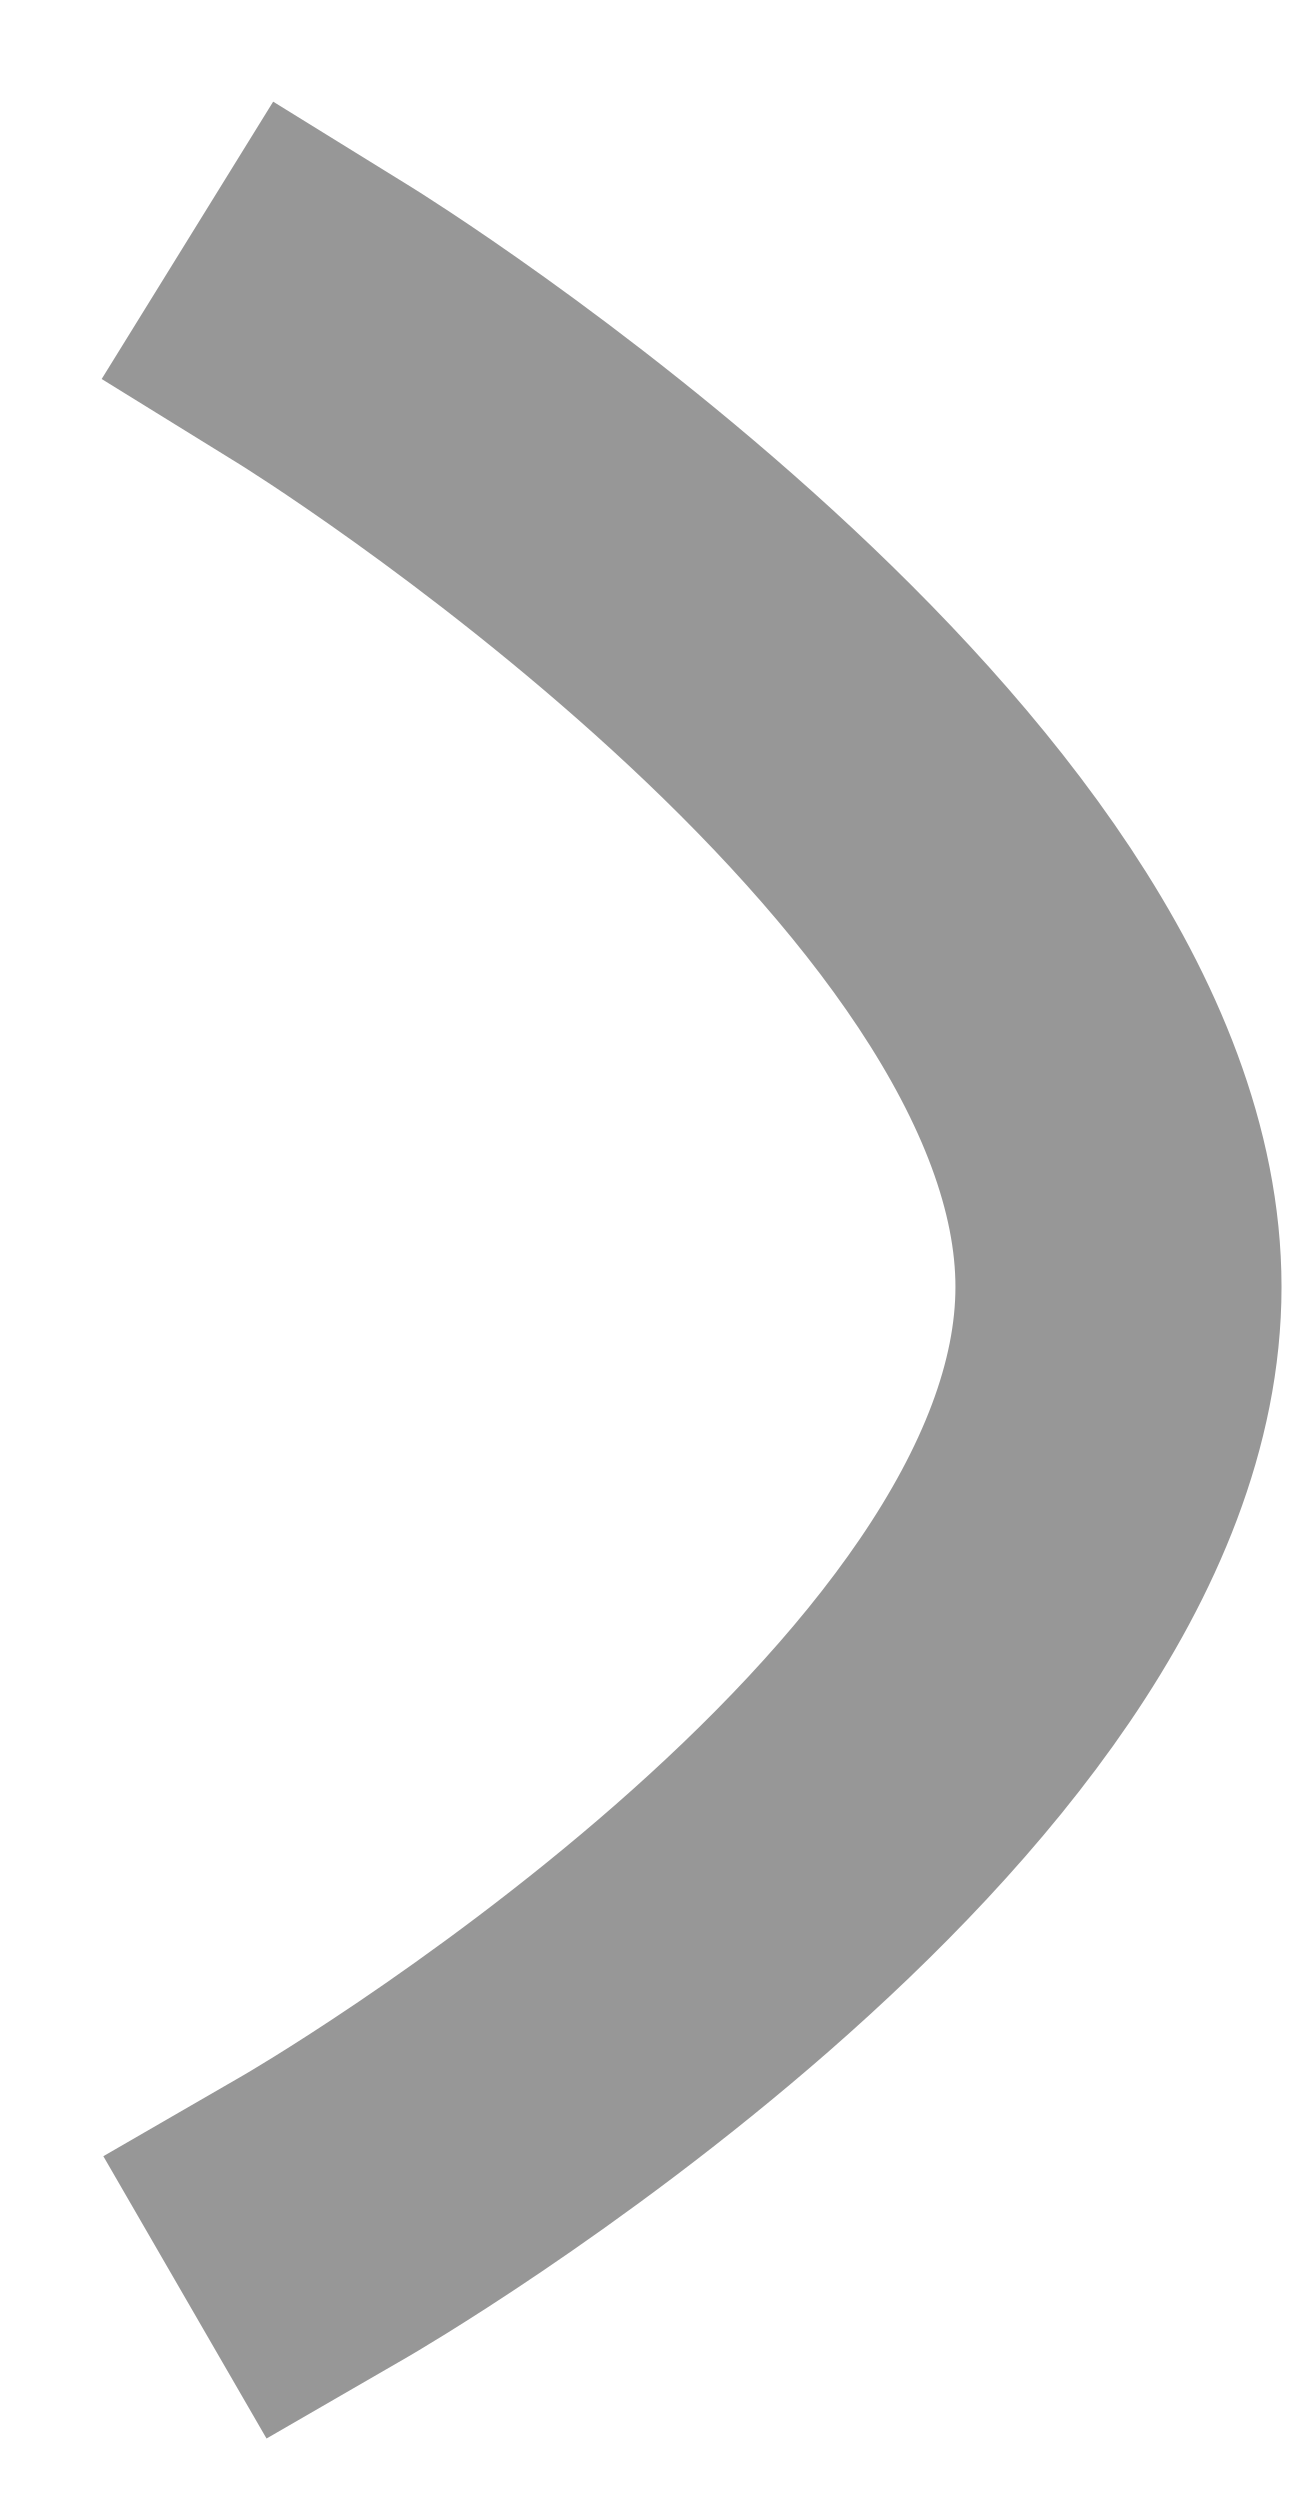
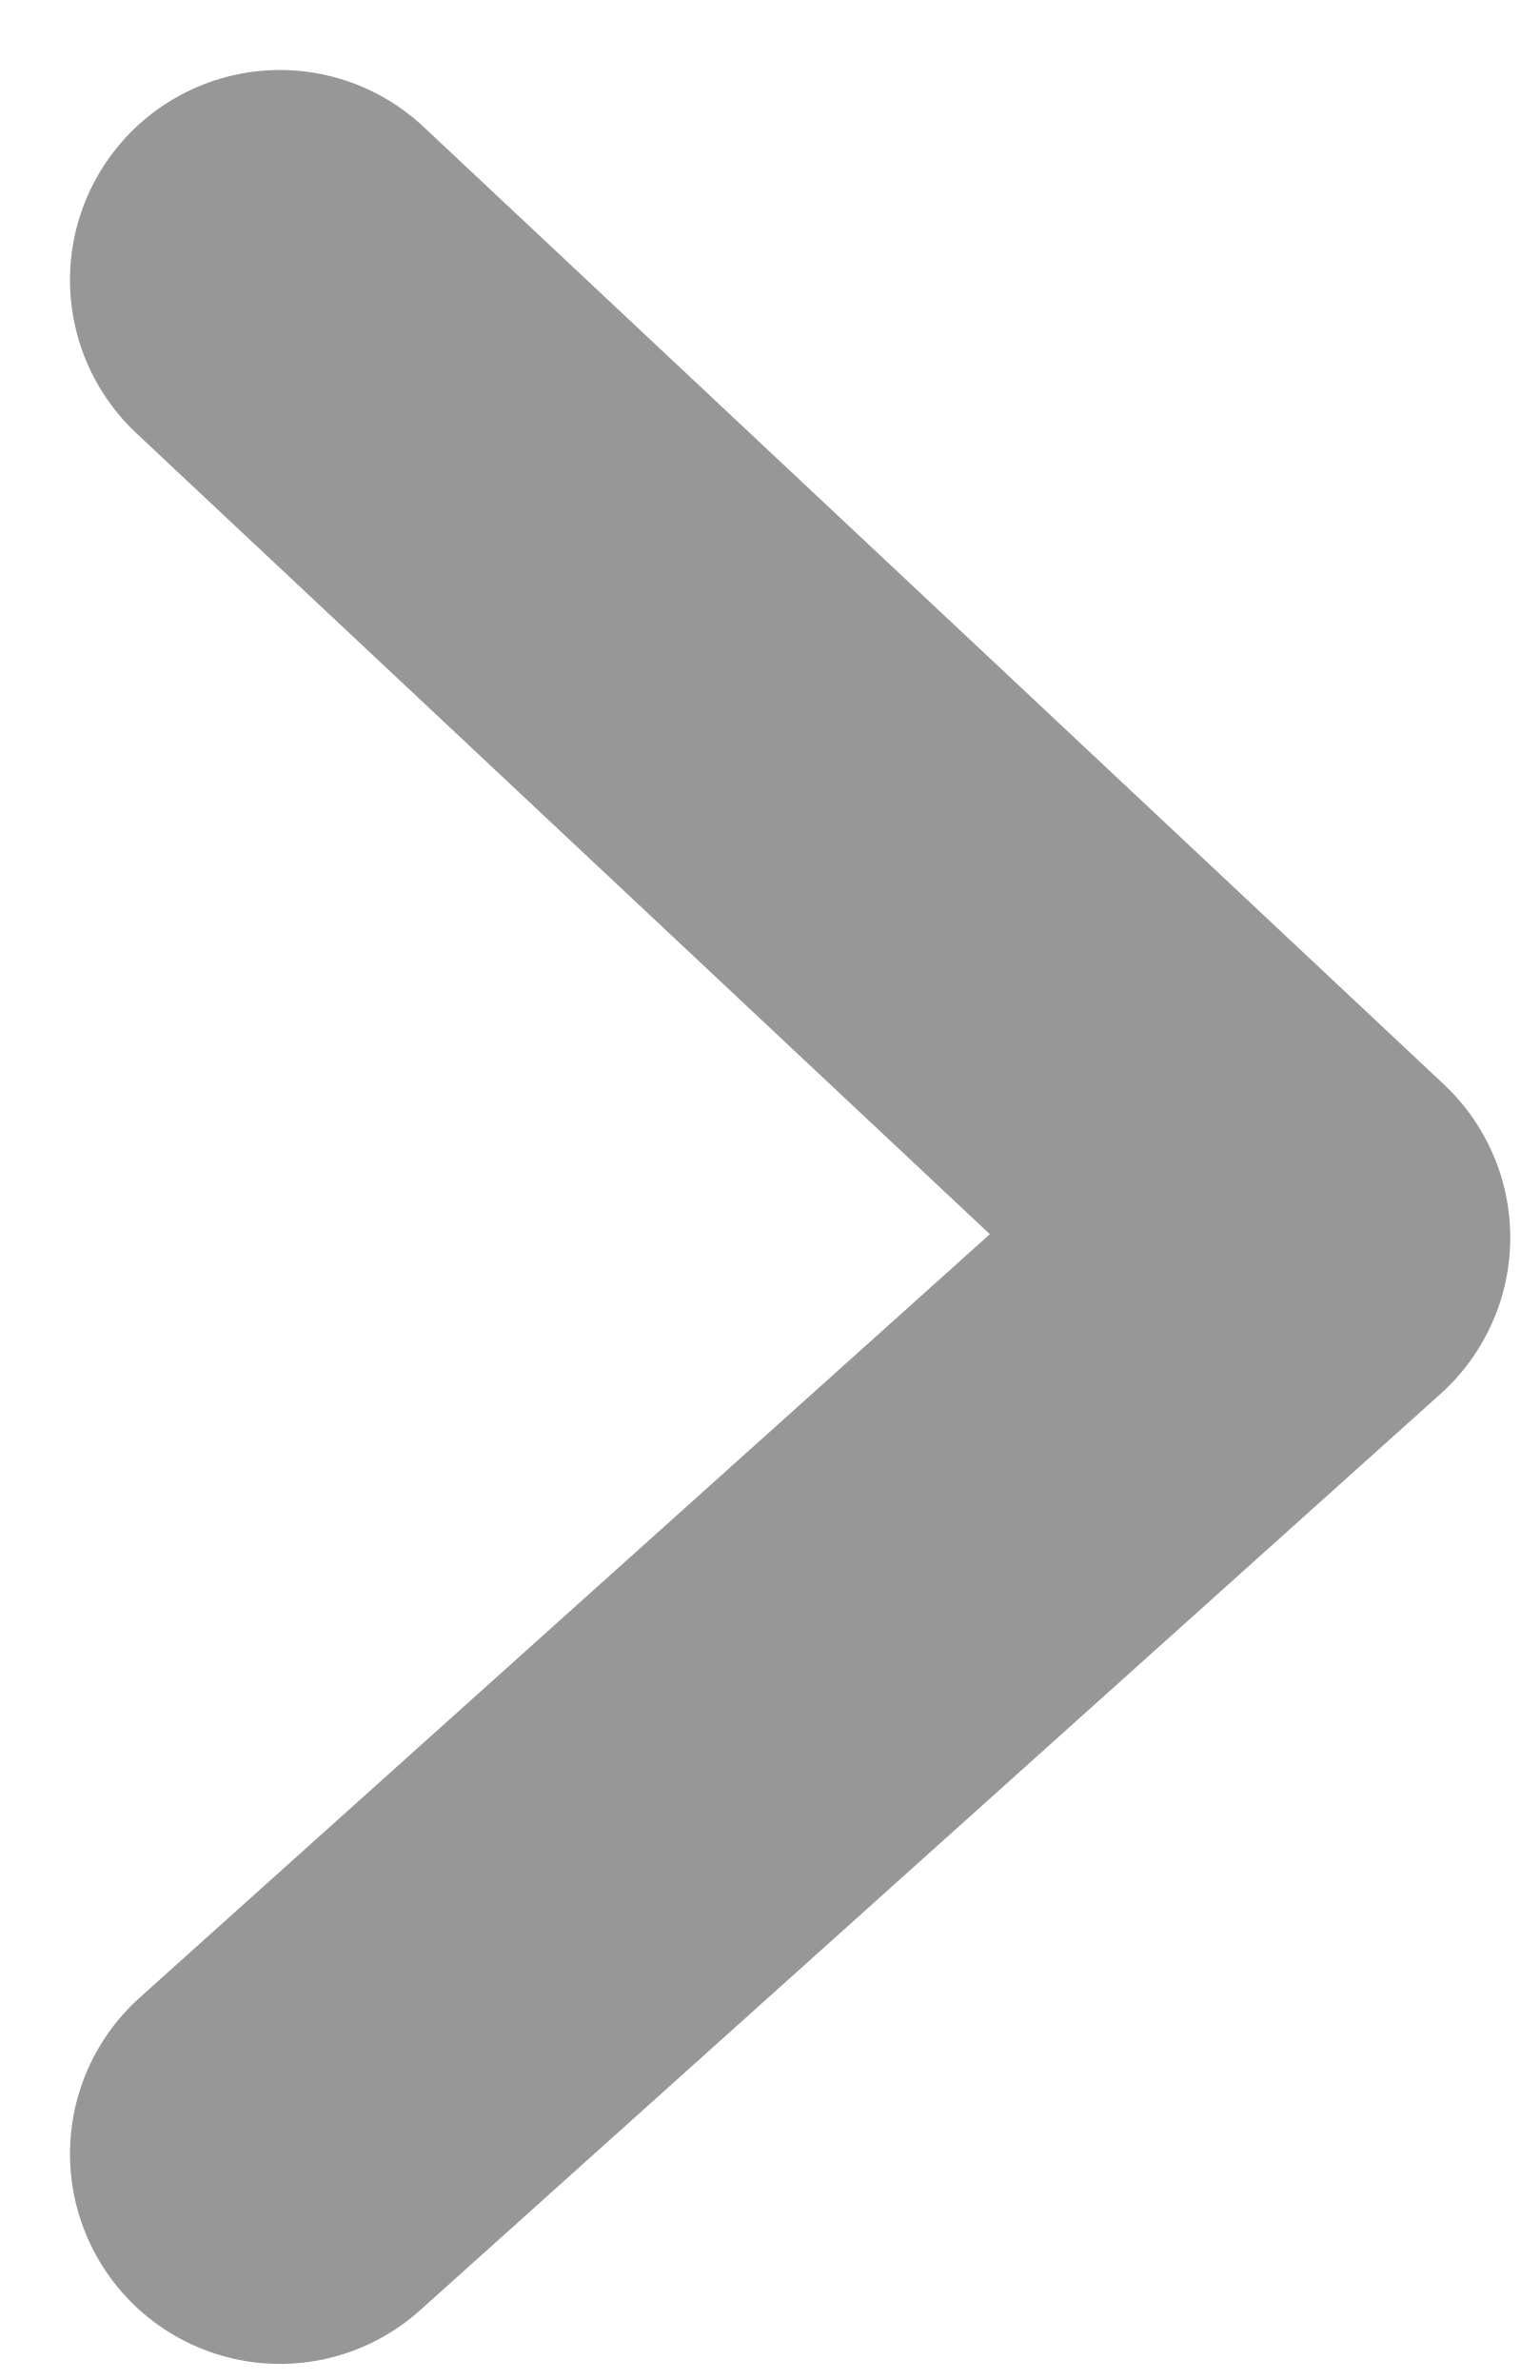
- <svg xmlns="http://www.w3.org/2000/svg" width="12px" height="23px" viewBox="0 0 12 23" version="1.1">
+ <svg xmlns="http://www.w3.org/2000/svg" width="11px" height="17px" viewBox="0 0 11 17" version="1.1">
  <defs />
-   <g id="Home-(working)" stroke="none" stroke-width="1" fill="none" fill-rule="evenodd" stroke-linecap="square">
-     <g id="Artboard" transform="translate(-584, -601)" stroke="#979797" stroke-width="3">
-       <path d="M587,604 C587,604 594.29,608.508 594.29,612.84 C594.29,617.171 587,621.385 587,621.385" id="Line-Copy-2" />
+   <g id="Home-(working)" stroke="none" stroke-width="1" fill="none" fill-rule="evenodd" stroke-linecap="round" stroke-linejoin="round">
+     <g id="Artboard" transform="translate(-585, -604)" stroke-width="3" stroke="#979797">
+       <polyline id="Line-Copy-2" points="587 606 594.29 612.84 587 619.385" />
    </g>
  </g>
</svg>
